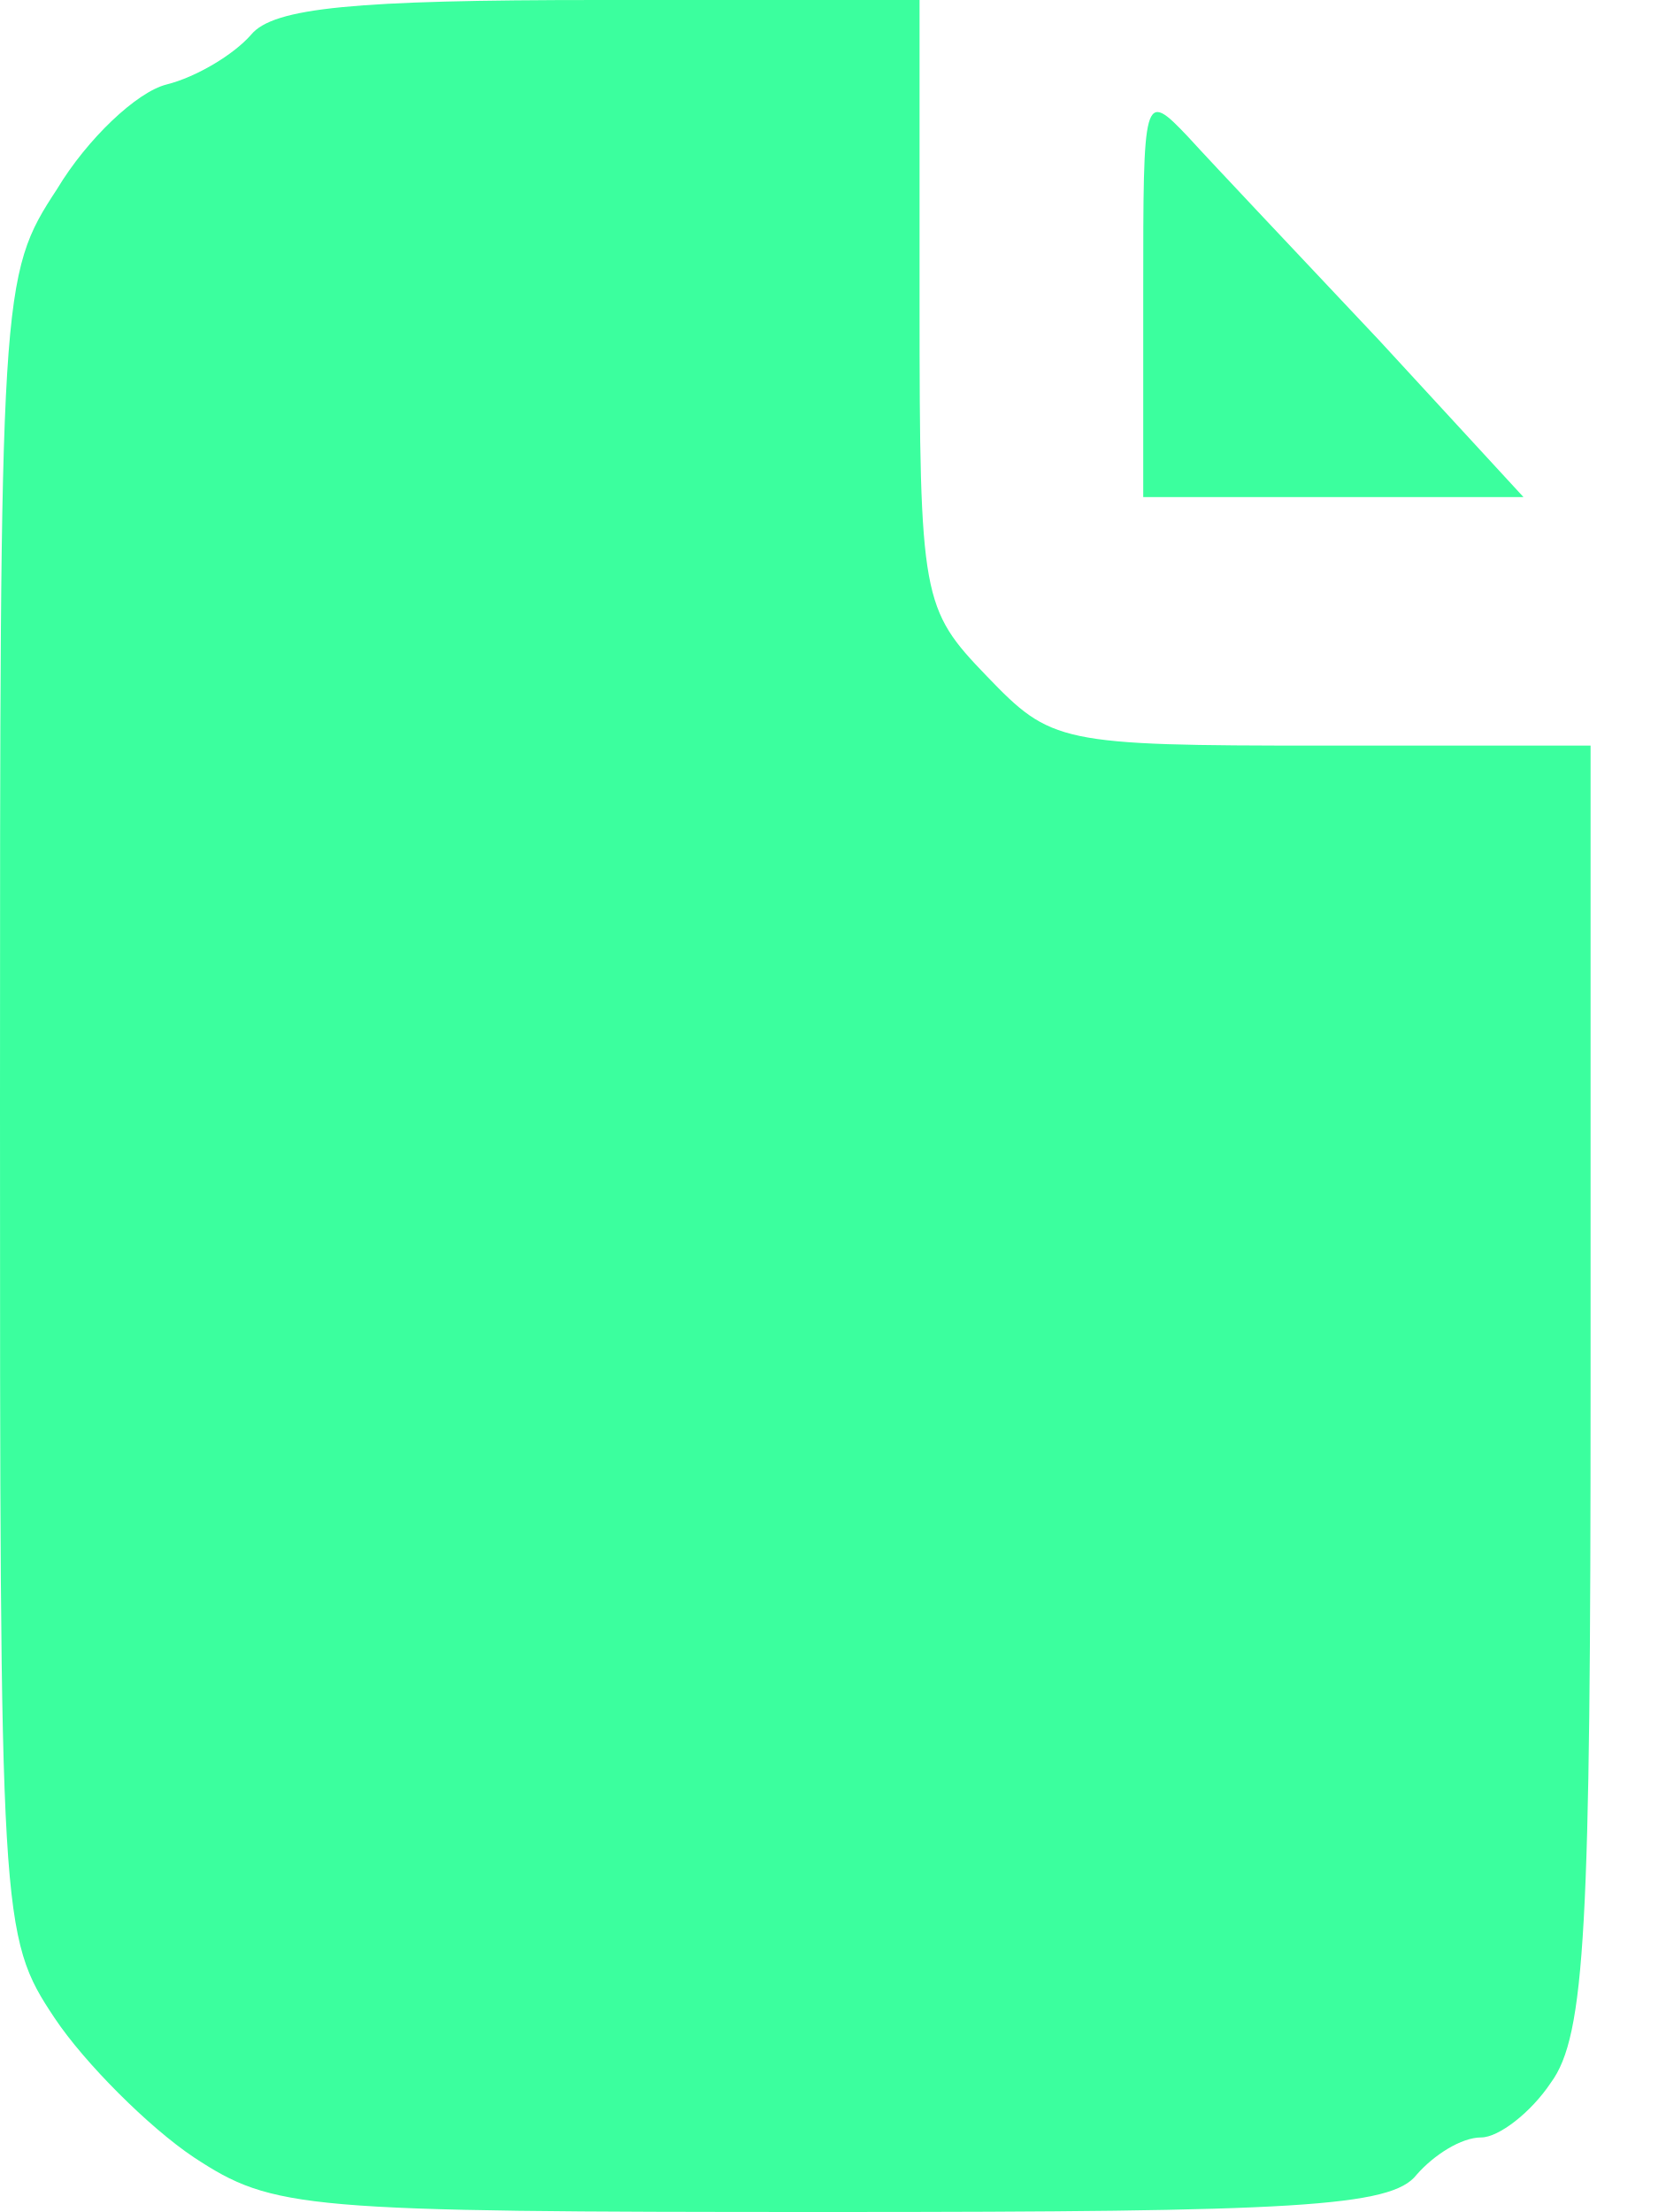
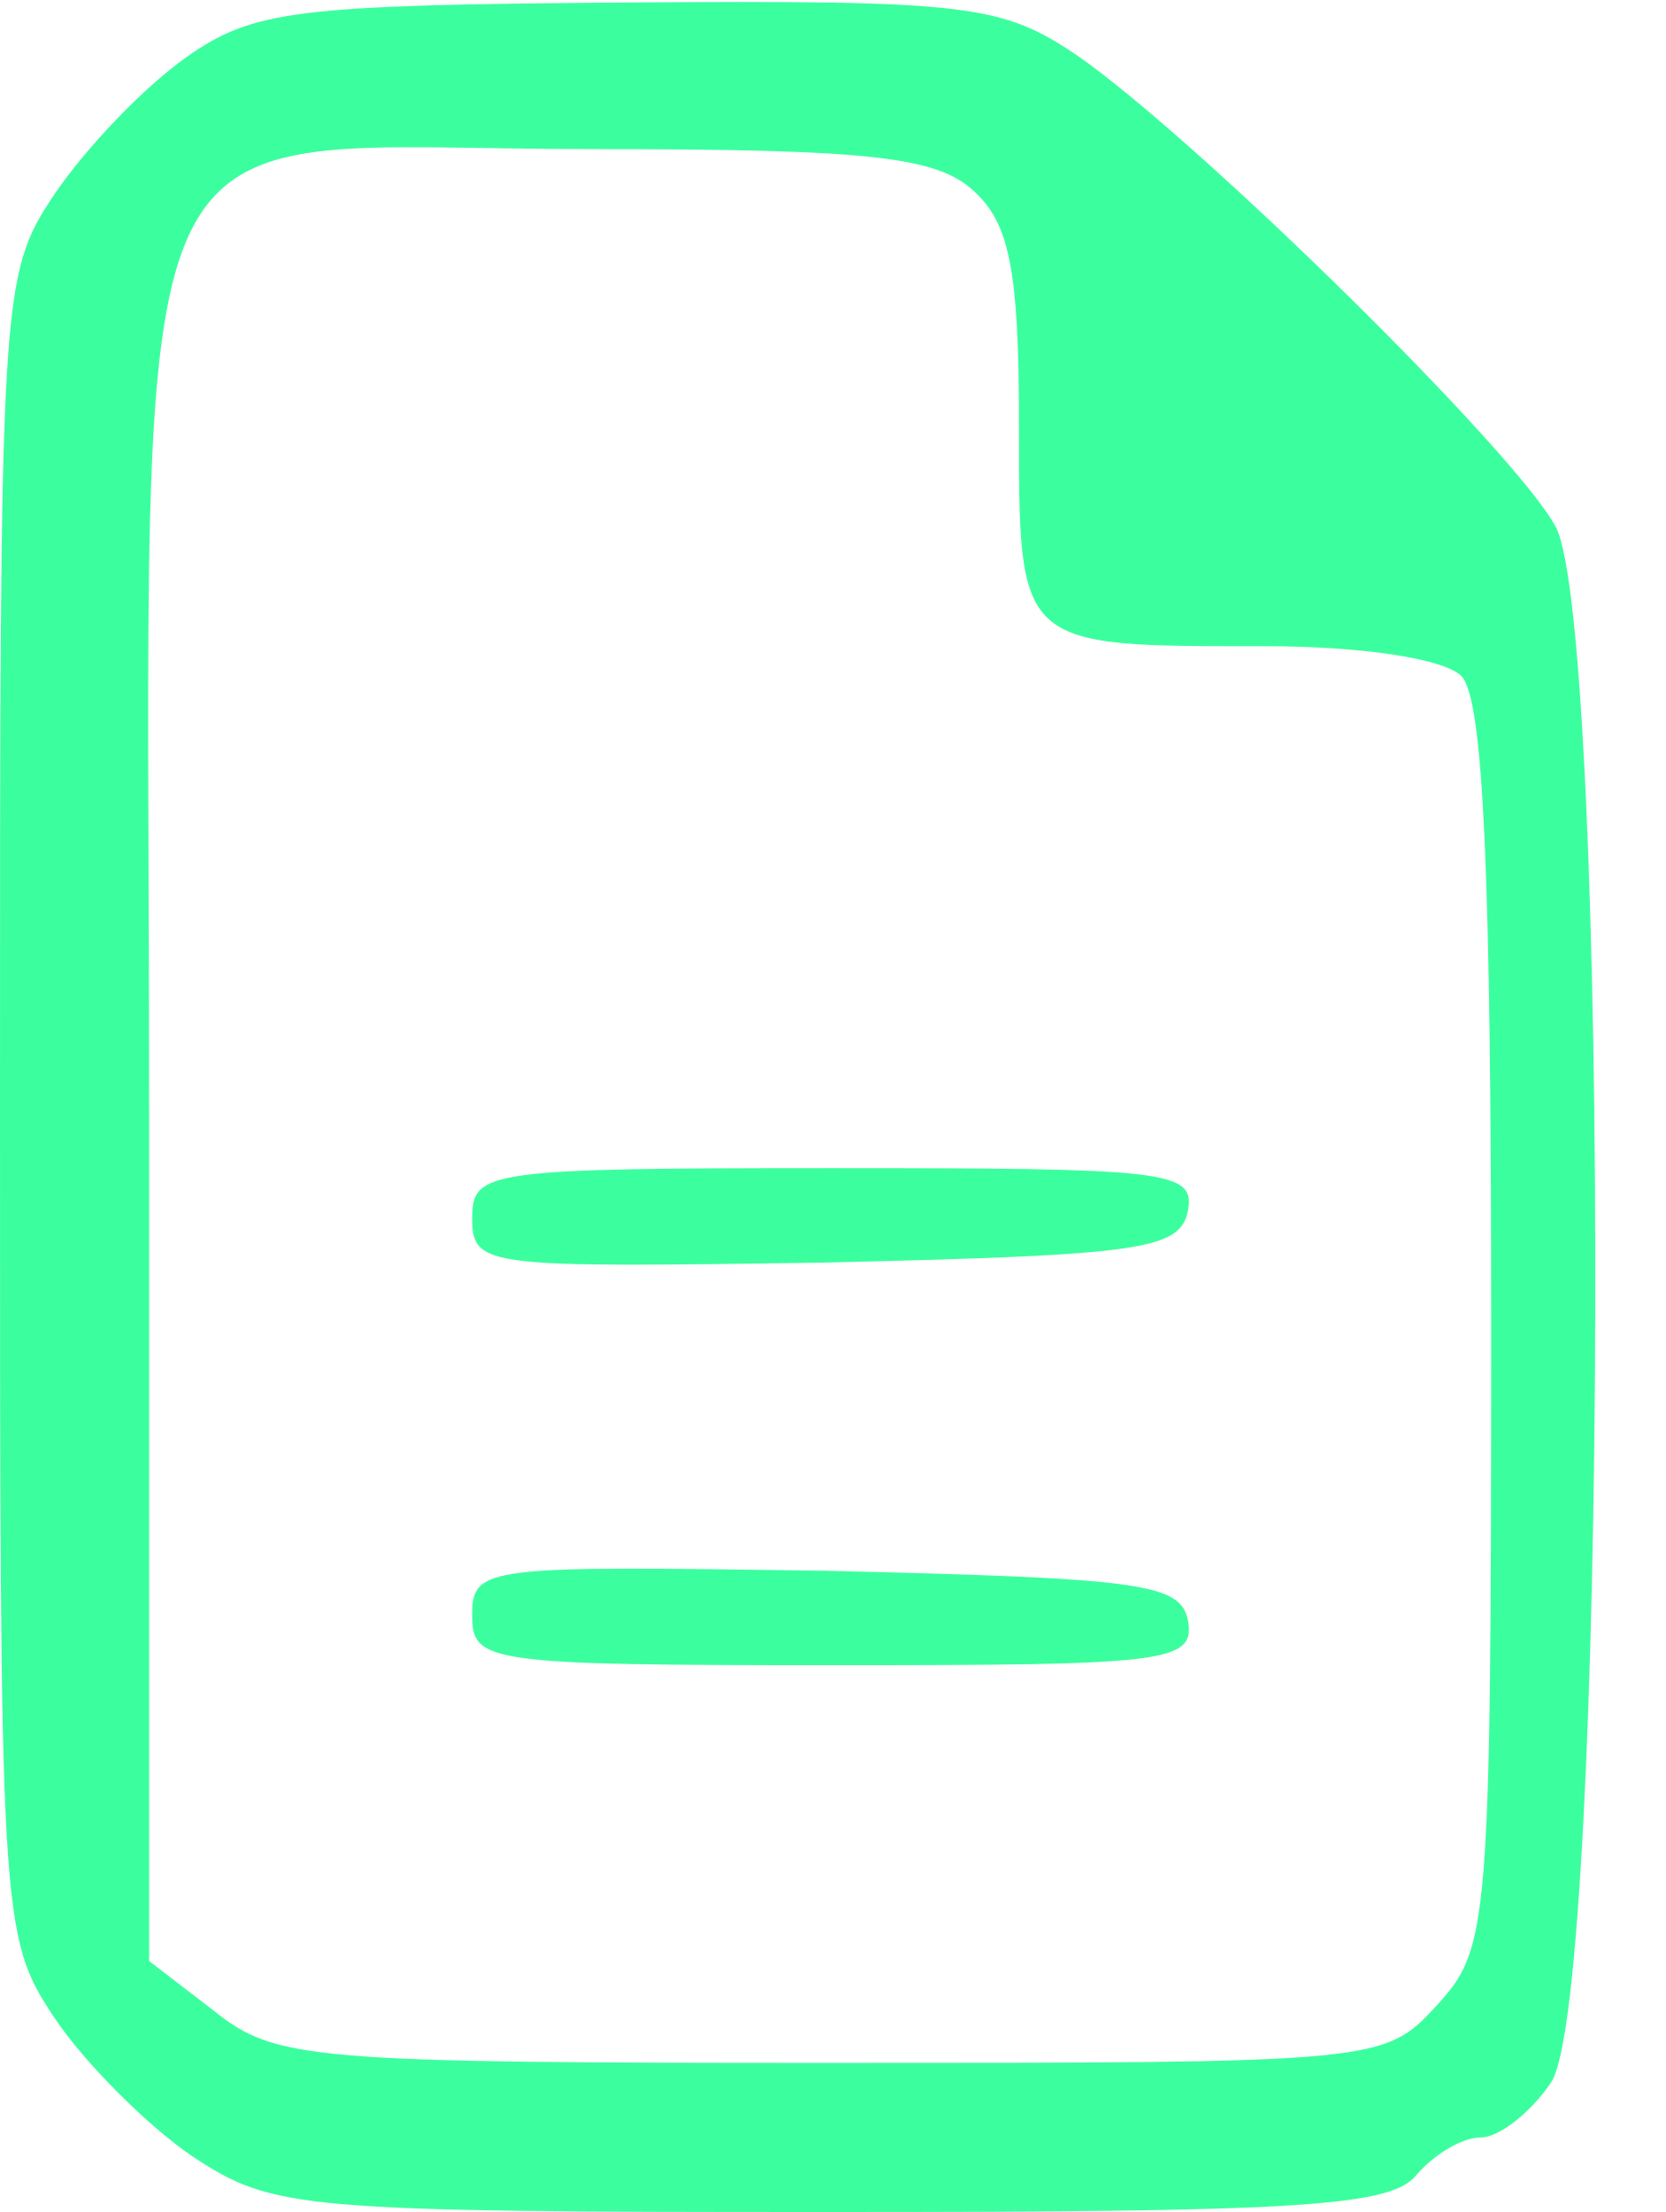
<svg xmlns="http://www.w3.org/2000/svg" viewBox="0 0 67 89" preserveAspectRatio="xMidYMid meet">
  <g transform="translate(0,89) scale(0.1,-0.1)" fill="#3bff9e">
-     <path d="M101 876 c-7 -8 -22 -17 -34 -20 -12 -3 -32 -22 -44 -42 -23 -35 -23 -40 -23 -369 0 -328 0 -334 22 -367 12 -18 38 -44 56 -56 32 -21 43 -22 256 -22 187 0 226 2 236 15 7 8 18 15 26 15 7 0 20 10 28 22 14 19 16 63 16 280 l0 258 -108 0 c-106 0 -109 1 -135 28 -26 27 -27 31 -27 150 l0 122 -129 0 c-98 0 -131 -3 -140 -14z M460 772 l0 -82 77 0 76 0 -58 63 c-32 34 -67 71 -77 82 -18 19 -18 17 -18 -63z" />
+     <path d="M75 867 c-17 -12 -40 -36 -53 -55 -22 -33 -22 -39 -22 -367 0 -328 0 -334 22 -367 12 -18 38 -44 56 -56 32 -21 43 -22 256 -22 187 0 226 2 236 15 7 8 18 15 26 15 7 0 20 10 28 22 23 32 24 584 2 626 -16 30 -144 156 -193 190 -30 20 -43 22 -180 21 -134 -1 -151 -3 -178 -22z m317 -54 c14 -13 18 -31 18 -93 0 -91 -1 -90 99 -90 39 0 72 -5 79 -12 9 -9 12 -81 12 -262 0 -243 -1 -250 -22 -273 -21 -23 -24 -23 -243 -23 -210 0 -224 1 -249 21 l-26 20 0 342 c0 423 -17 387 178 387 112 0 139 -3 154 -17z M190 400 c0 -20 5 -20 142 -18 127 3 143 5 146 21 3 16 -9 17 -142 17 -140 0 -146 -1 -146 -20z M190 240 c0 -19 6 -20 146 -20 133 0 145 1 142 18 -3 15 -19 17 -146 20 -137 2 -142 2 -142 -18z" />
  </g>
</svg>
